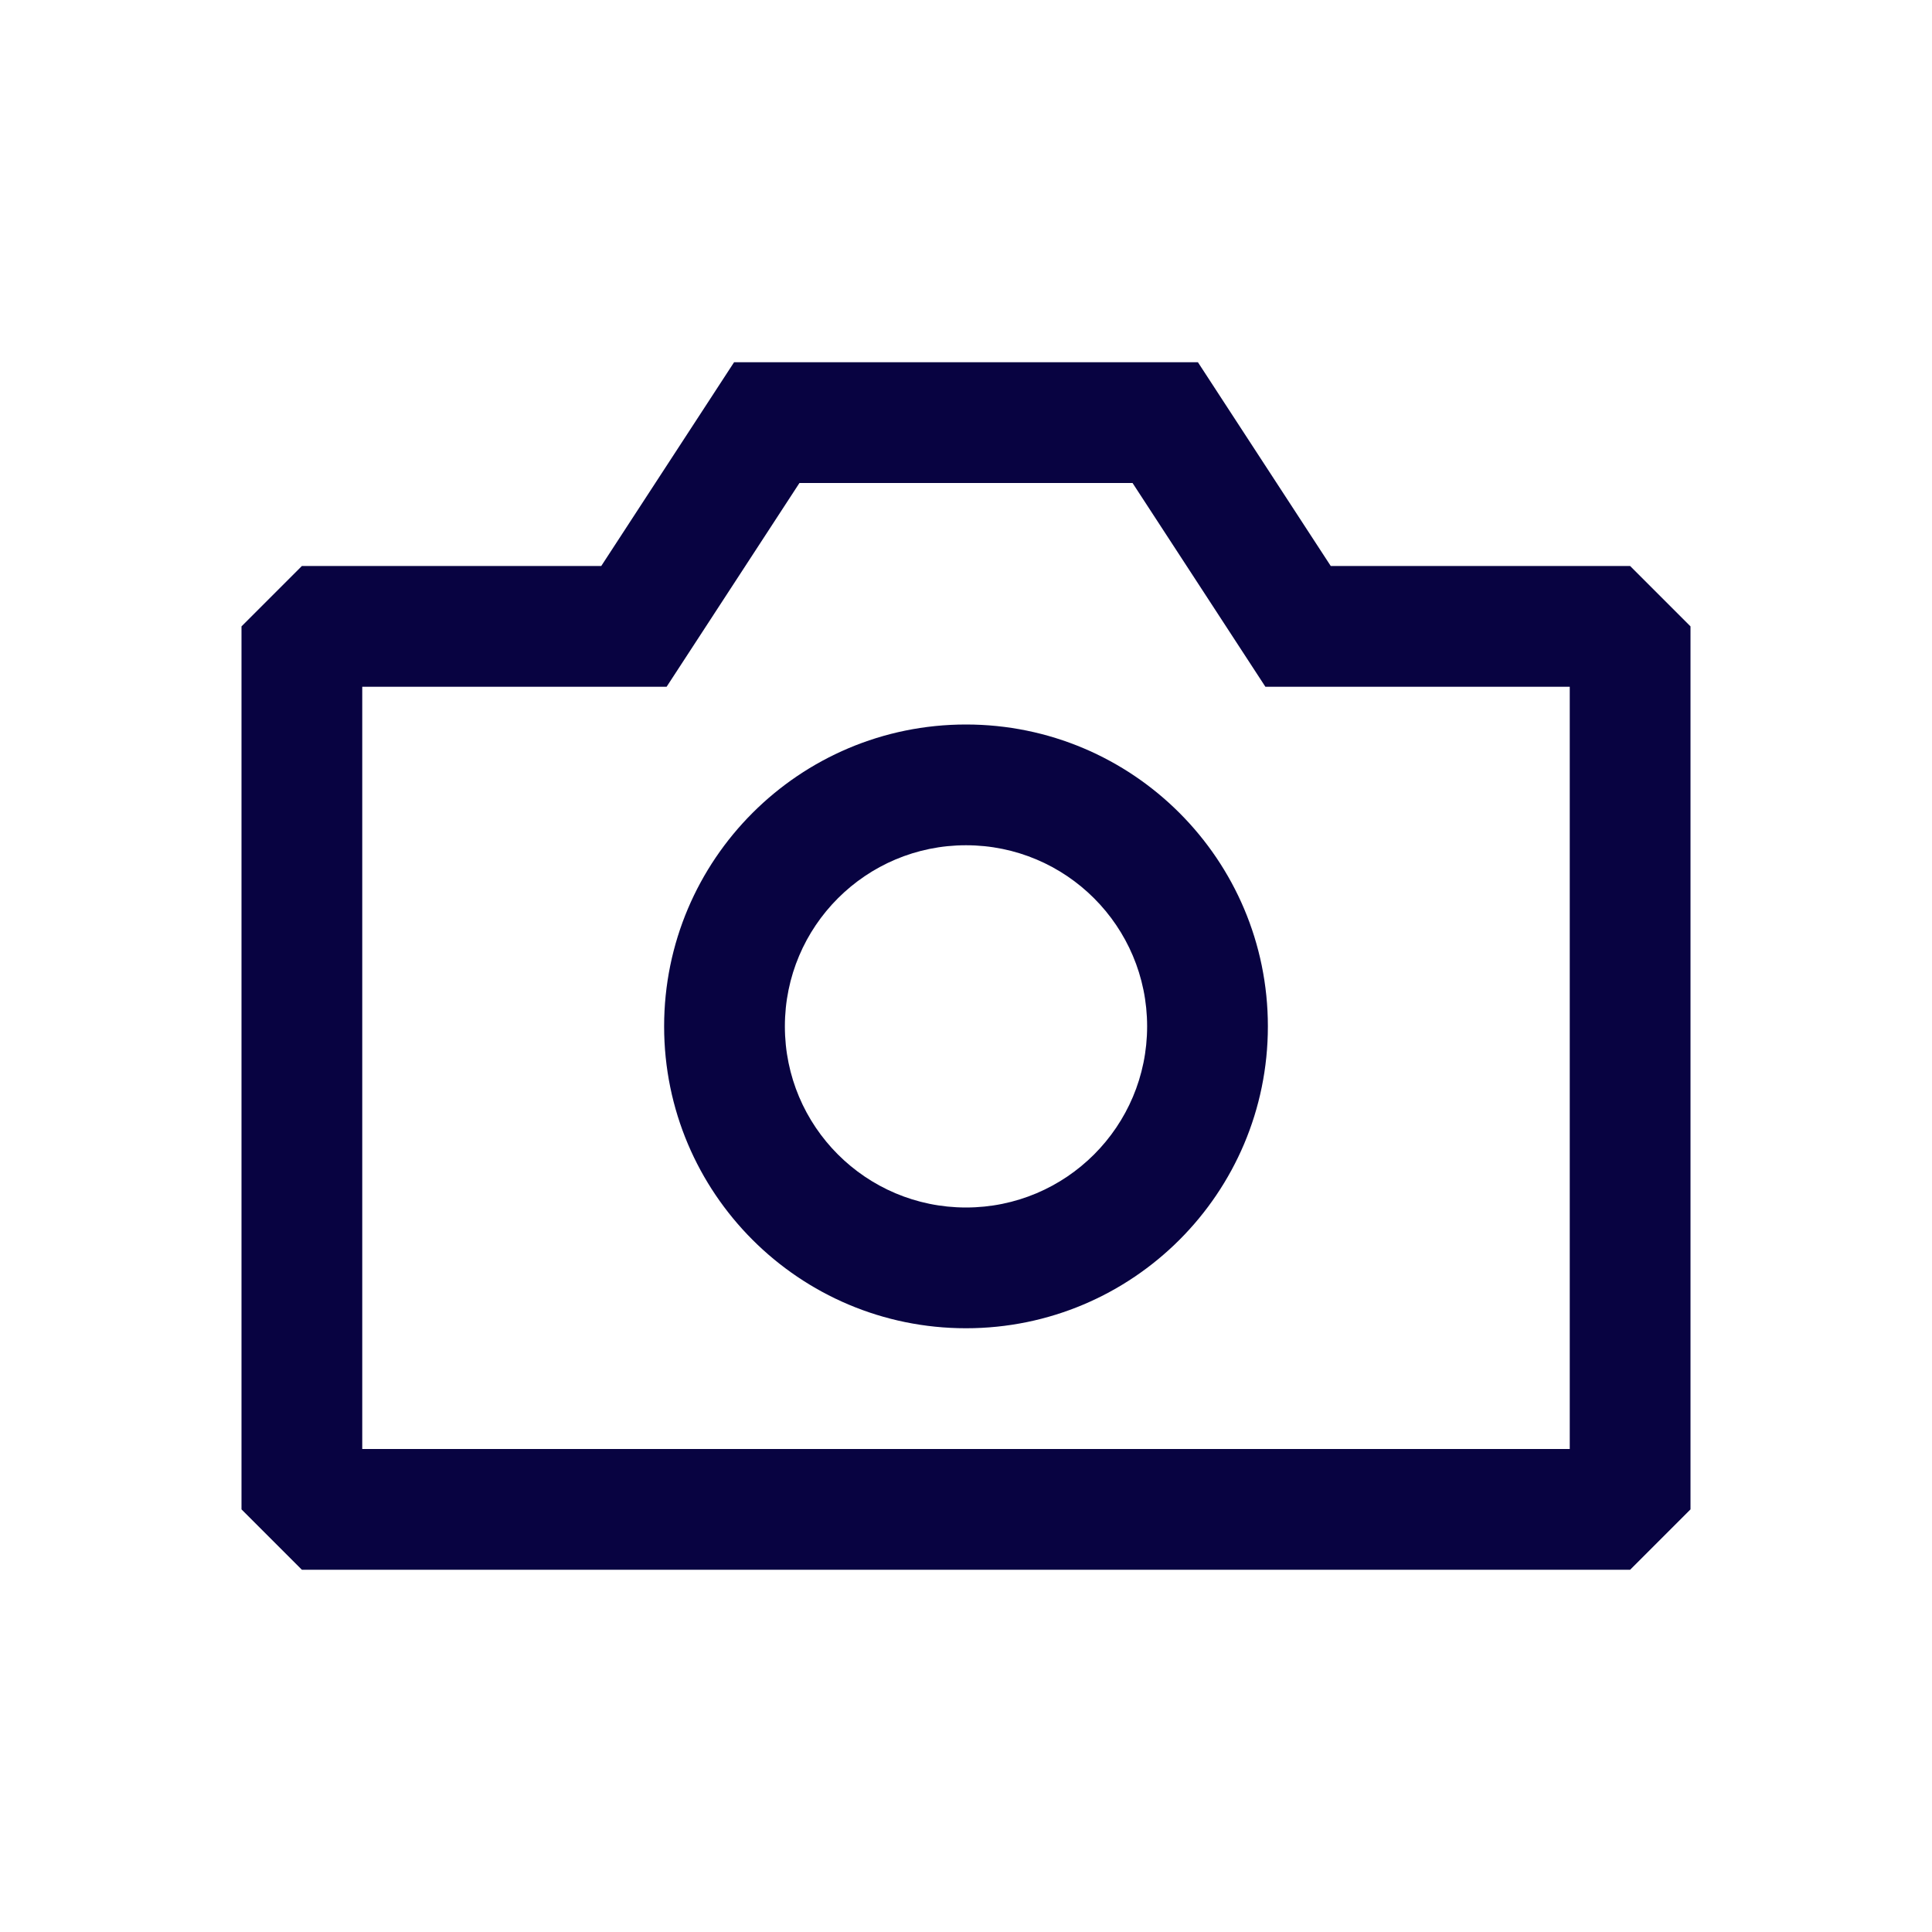
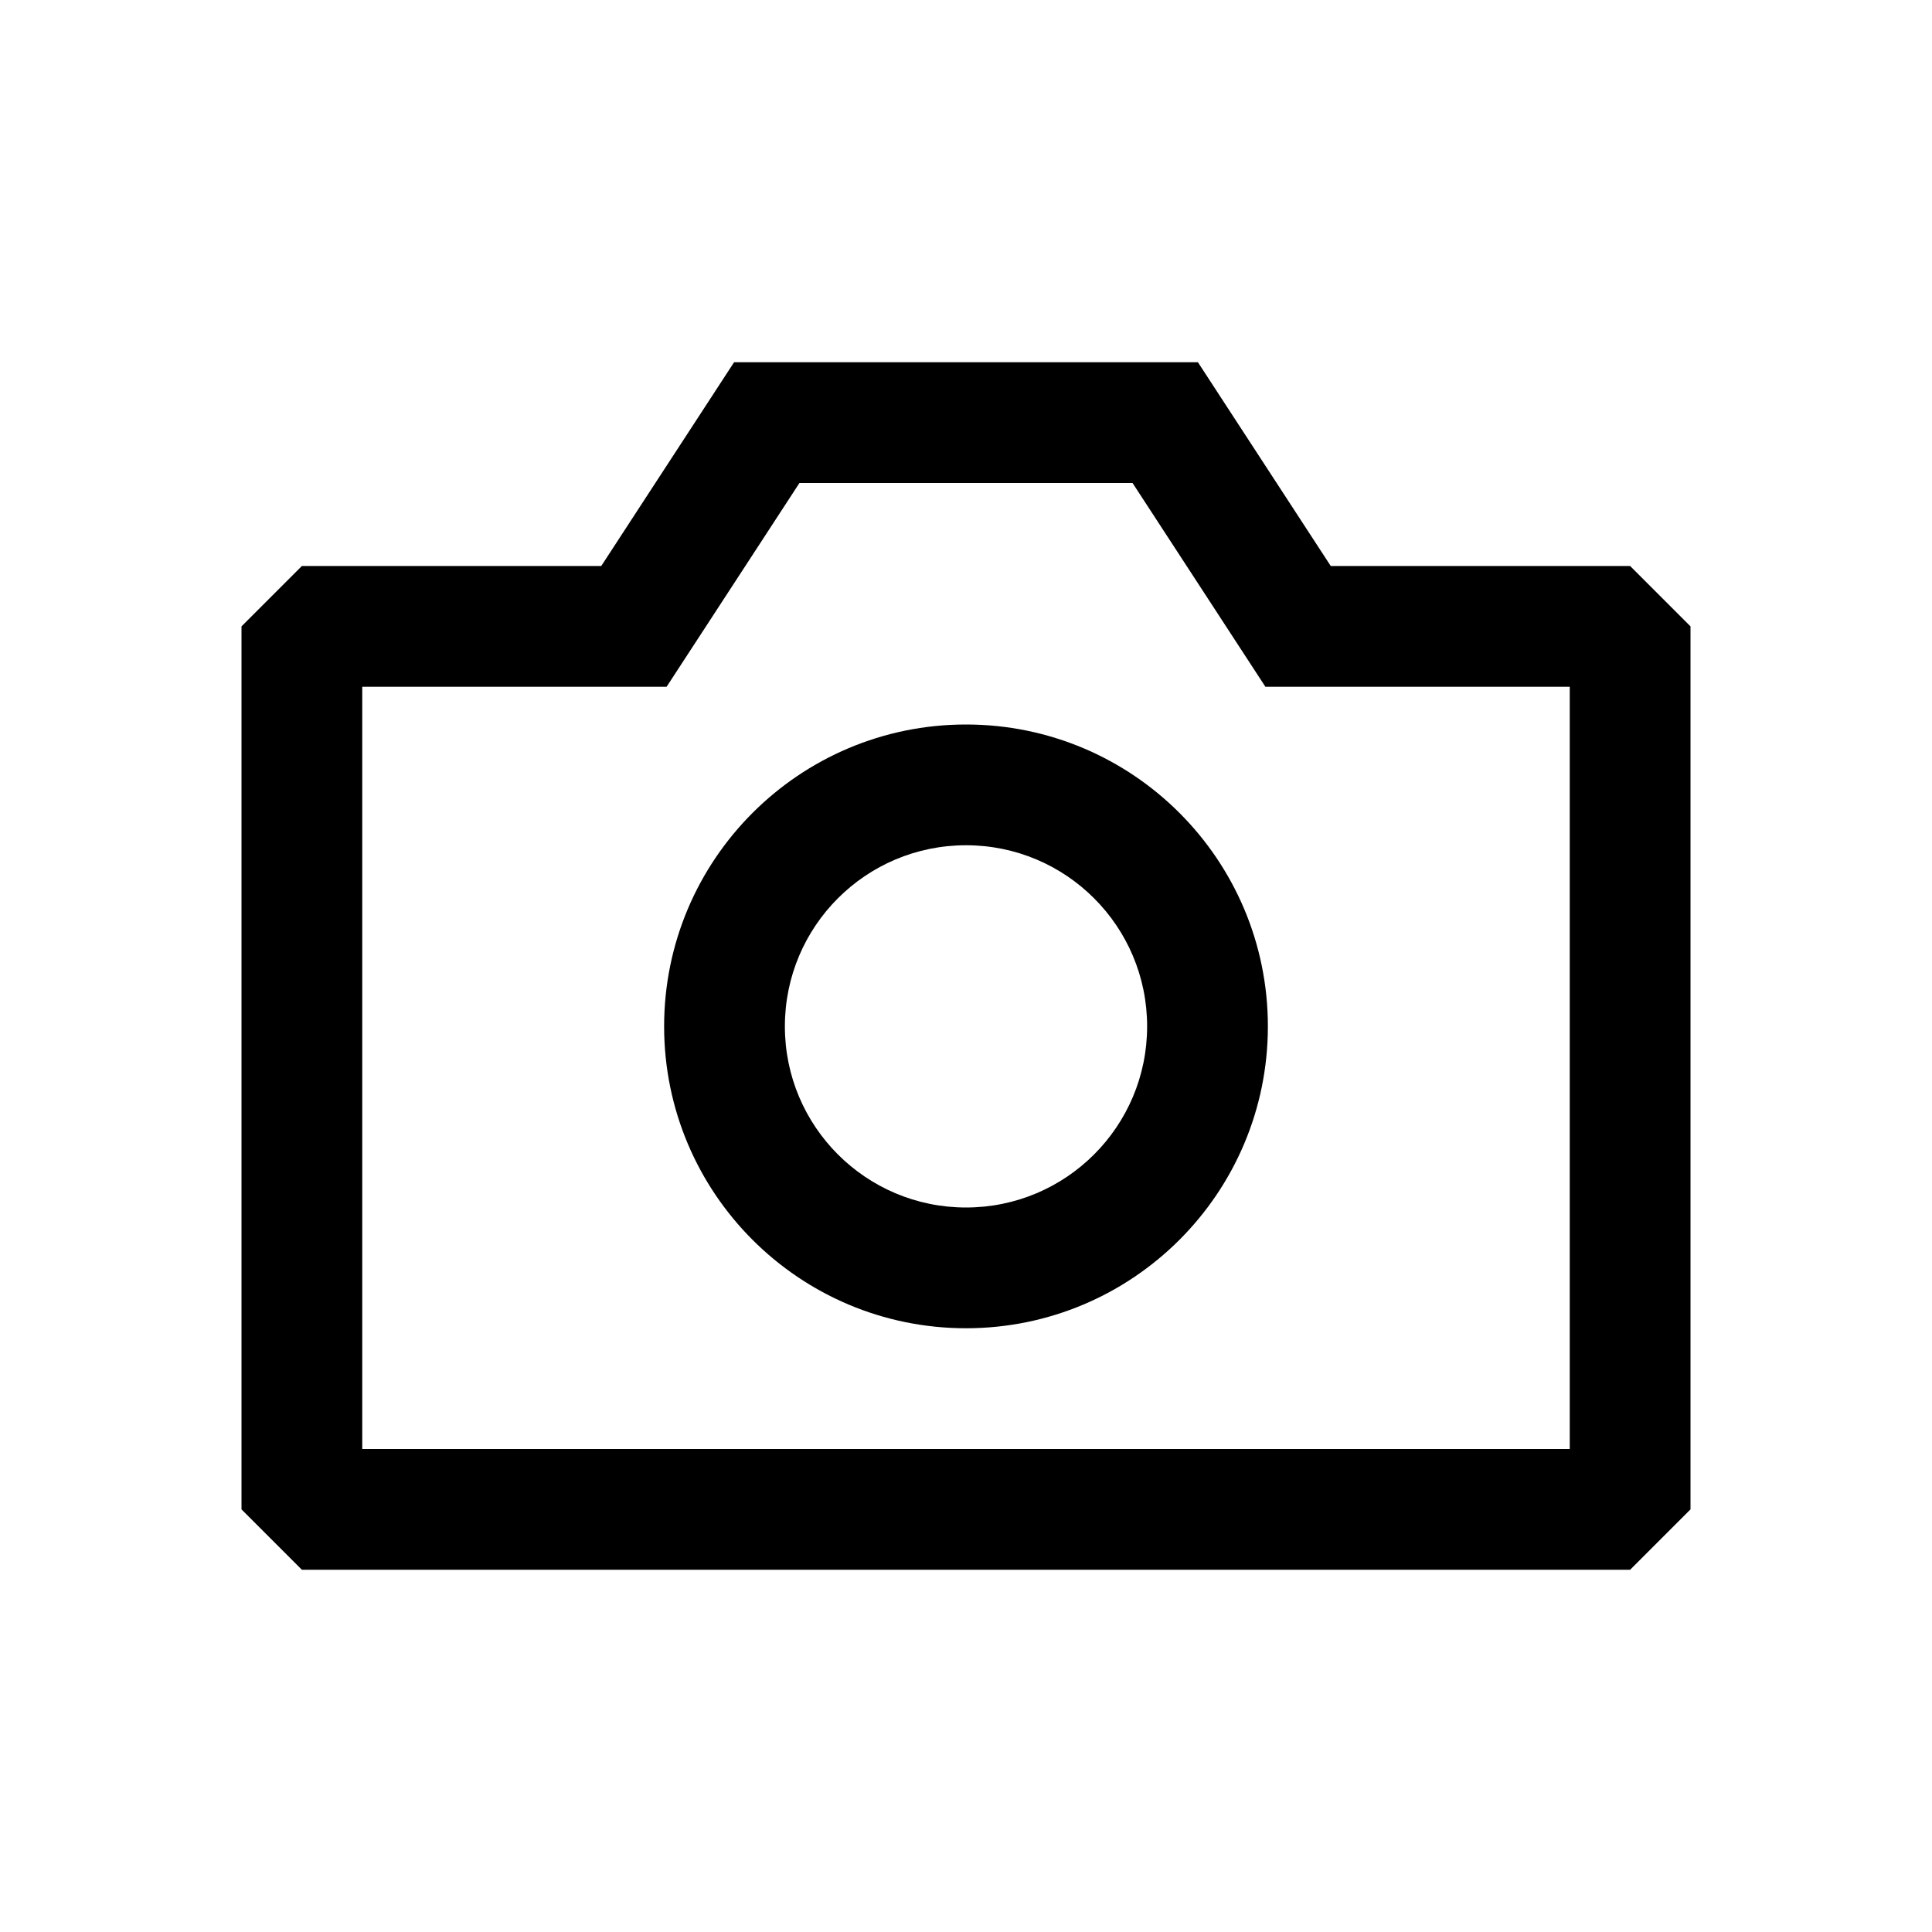
<svg xmlns="http://www.w3.org/2000/svg" width="800px" height="800px" viewBox="0 0 24 24" fill="none">
-   <path fill-rule="evenodd" clip-rule="evenodd" d="M14.881 4.5H9.119L7.469 7.031H3.75L3 7.781V18.75L3.75 19.5H20.25L21 18.75V7.781L20.25 7.031H16.531L14.881 4.5ZM8.281 8.531L9.931 6H14.069L15.719 8.531H19.5V18H4.5V8.531H8.281ZM9.75 12.75C9.75 11.507 10.757 10.5 12 10.5C13.243 10.5 14.25 11.507 14.25 12.75C14.25 13.993 13.243 15 12 15C10.757 15 9.75 13.993 9.75 12.75ZM12 9C9.929 9 8.25 10.679 8.25 12.75C8.25 14.821 9.929 16.5 12 16.5C14.071 16.5 15.75 14.821 15.75 12.75C15.75 10.679 14.071 9 12 9Z" fill="#080341" />
+   <path fill-rule="evenodd" clip-rule="evenodd" d="M14.881 4.5H9.119L7.469 7.031H3.75L3 7.781V18.75L3.75 19.5H20.25L21 18.75V7.781L20.25 7.031H16.531L14.881 4.5ZM8.281 8.531L9.931 6H14.069L15.719 8.531H19.5V18H4.5V8.531H8.281ZM9.75 12.75C9.75 11.507 10.757 10.5 12 10.5C13.243 10.5 14.25 11.507 14.25 12.75C14.25 13.993 13.243 15 12 15C10.757 15 9.75 13.993 9.75 12.75ZM12 9C9.929 9 8.25 10.679 8.25 12.75C8.25 14.821 9.929 16.5 12 16.5C14.071 16.5 15.75 14.821 15.75 12.75C15.75 10.679 14.071 9 12 9Z" fill="#000" />
</svg>
